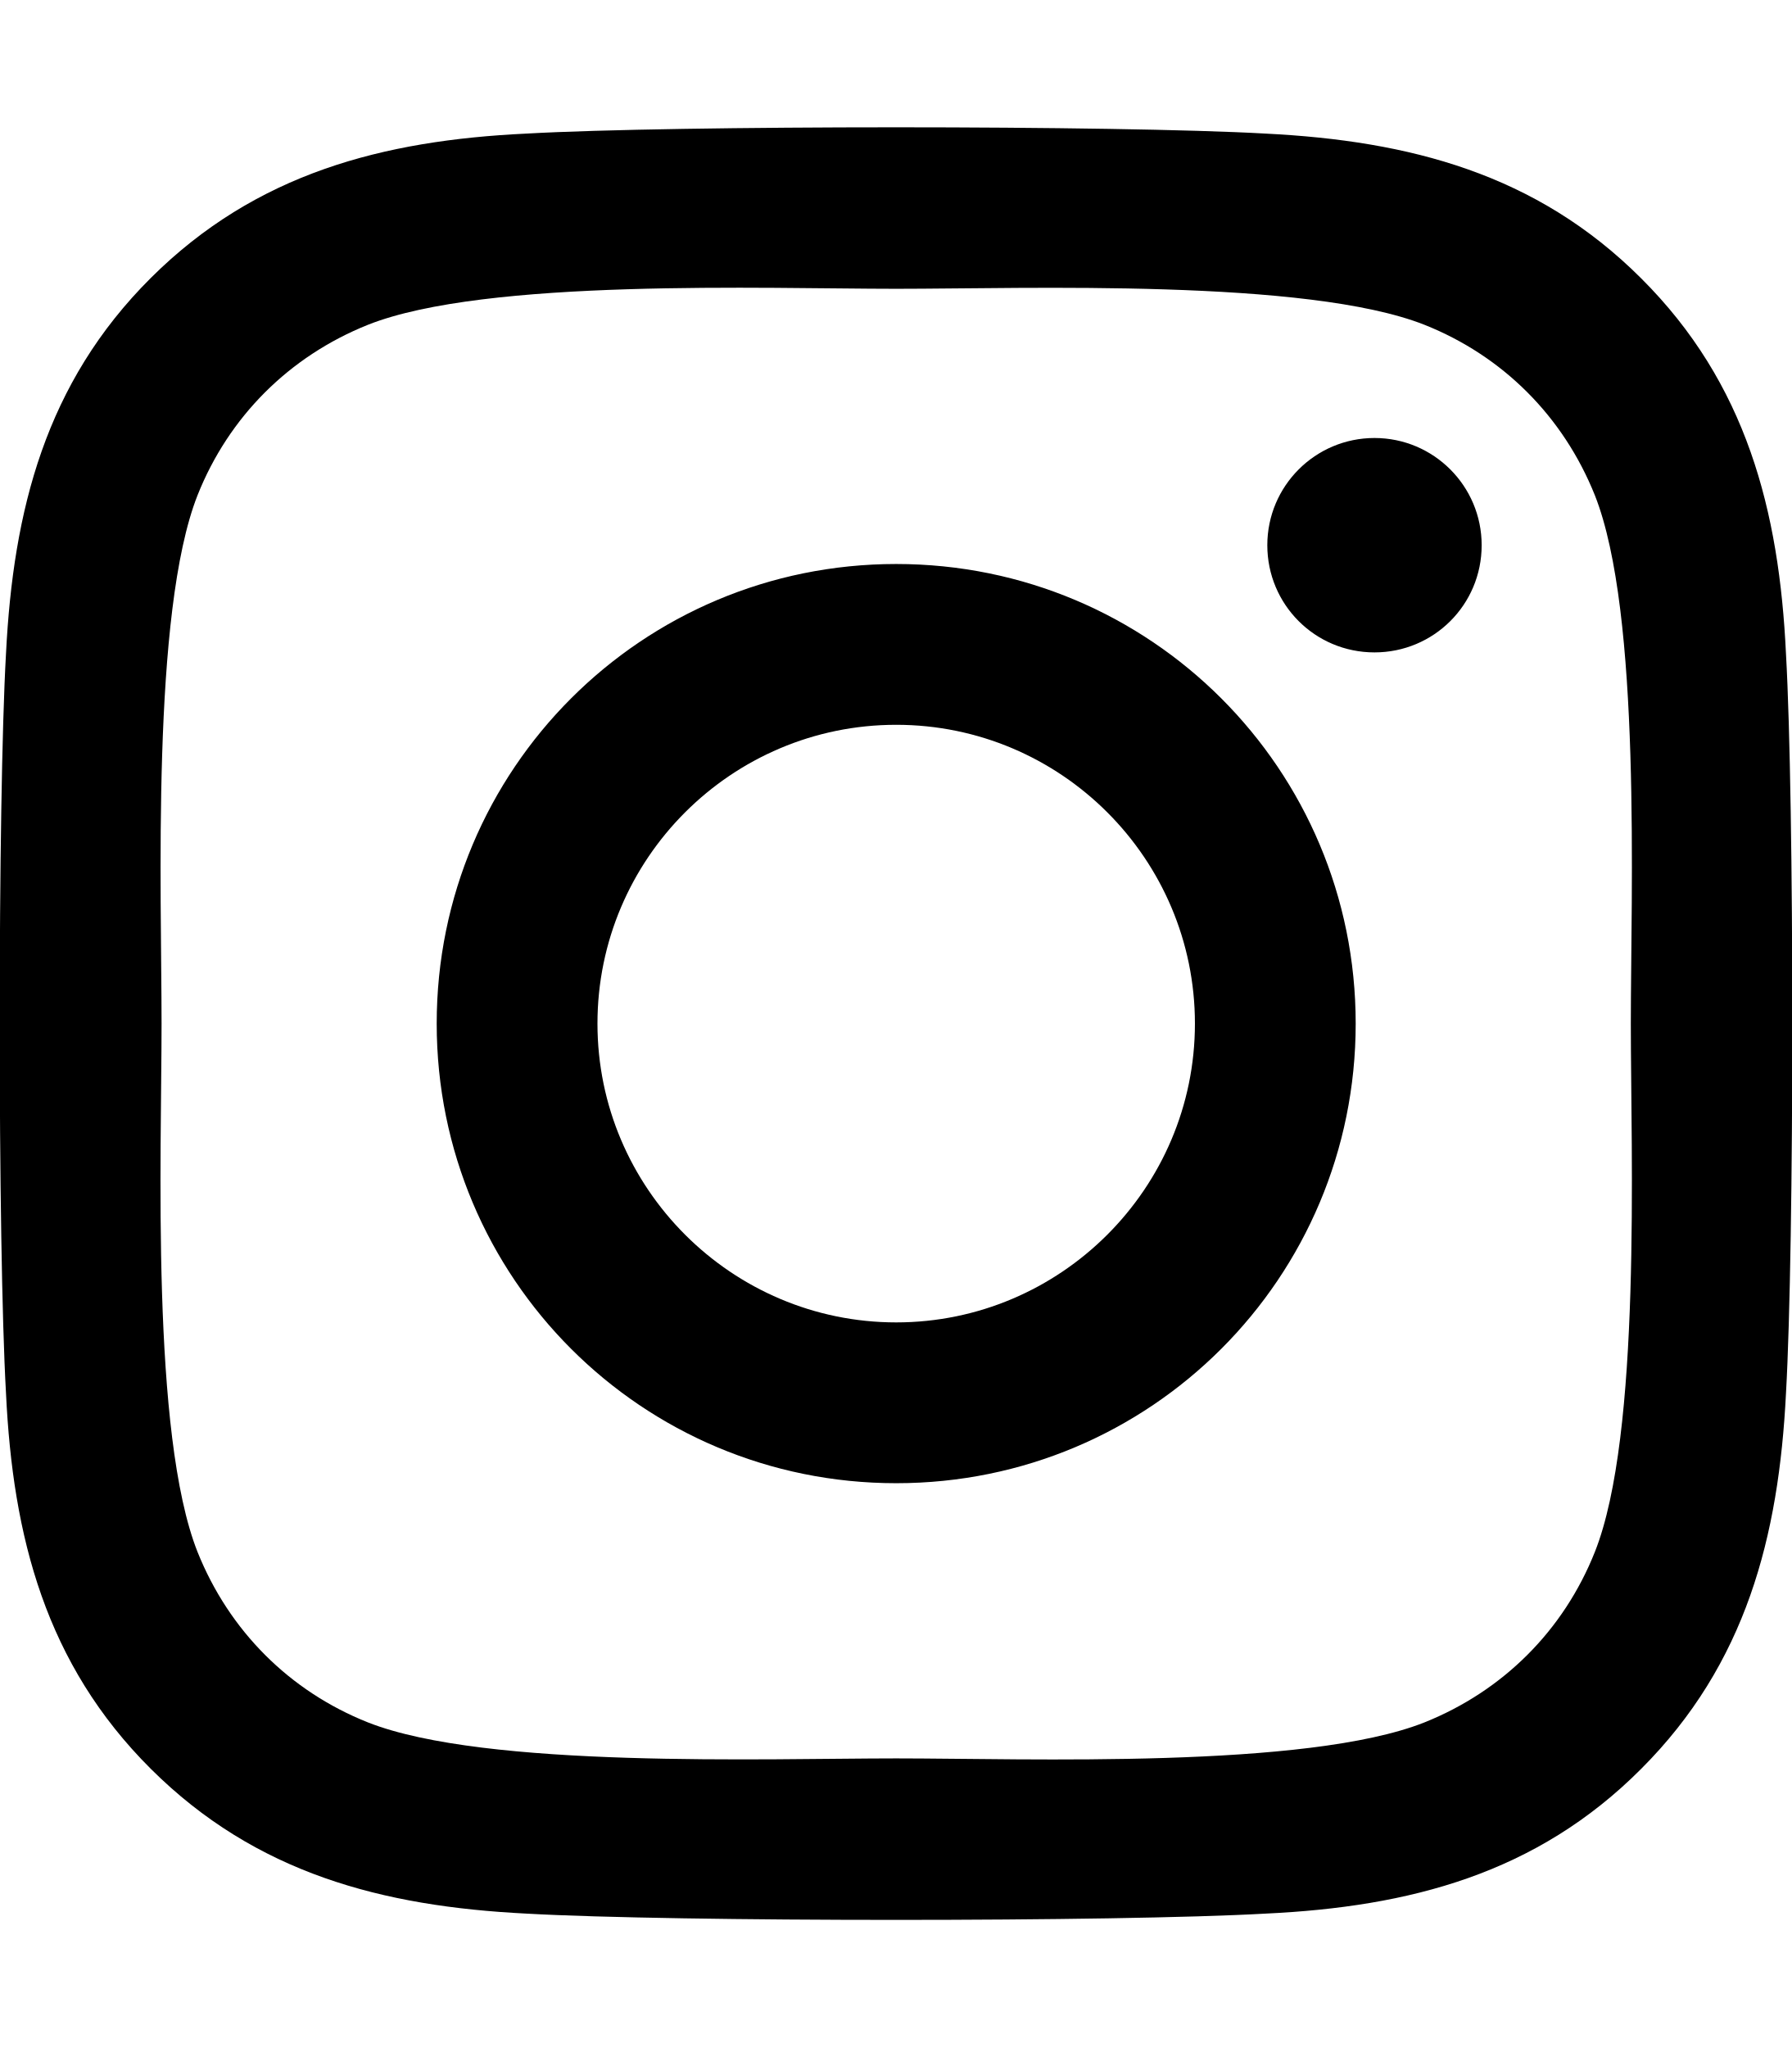
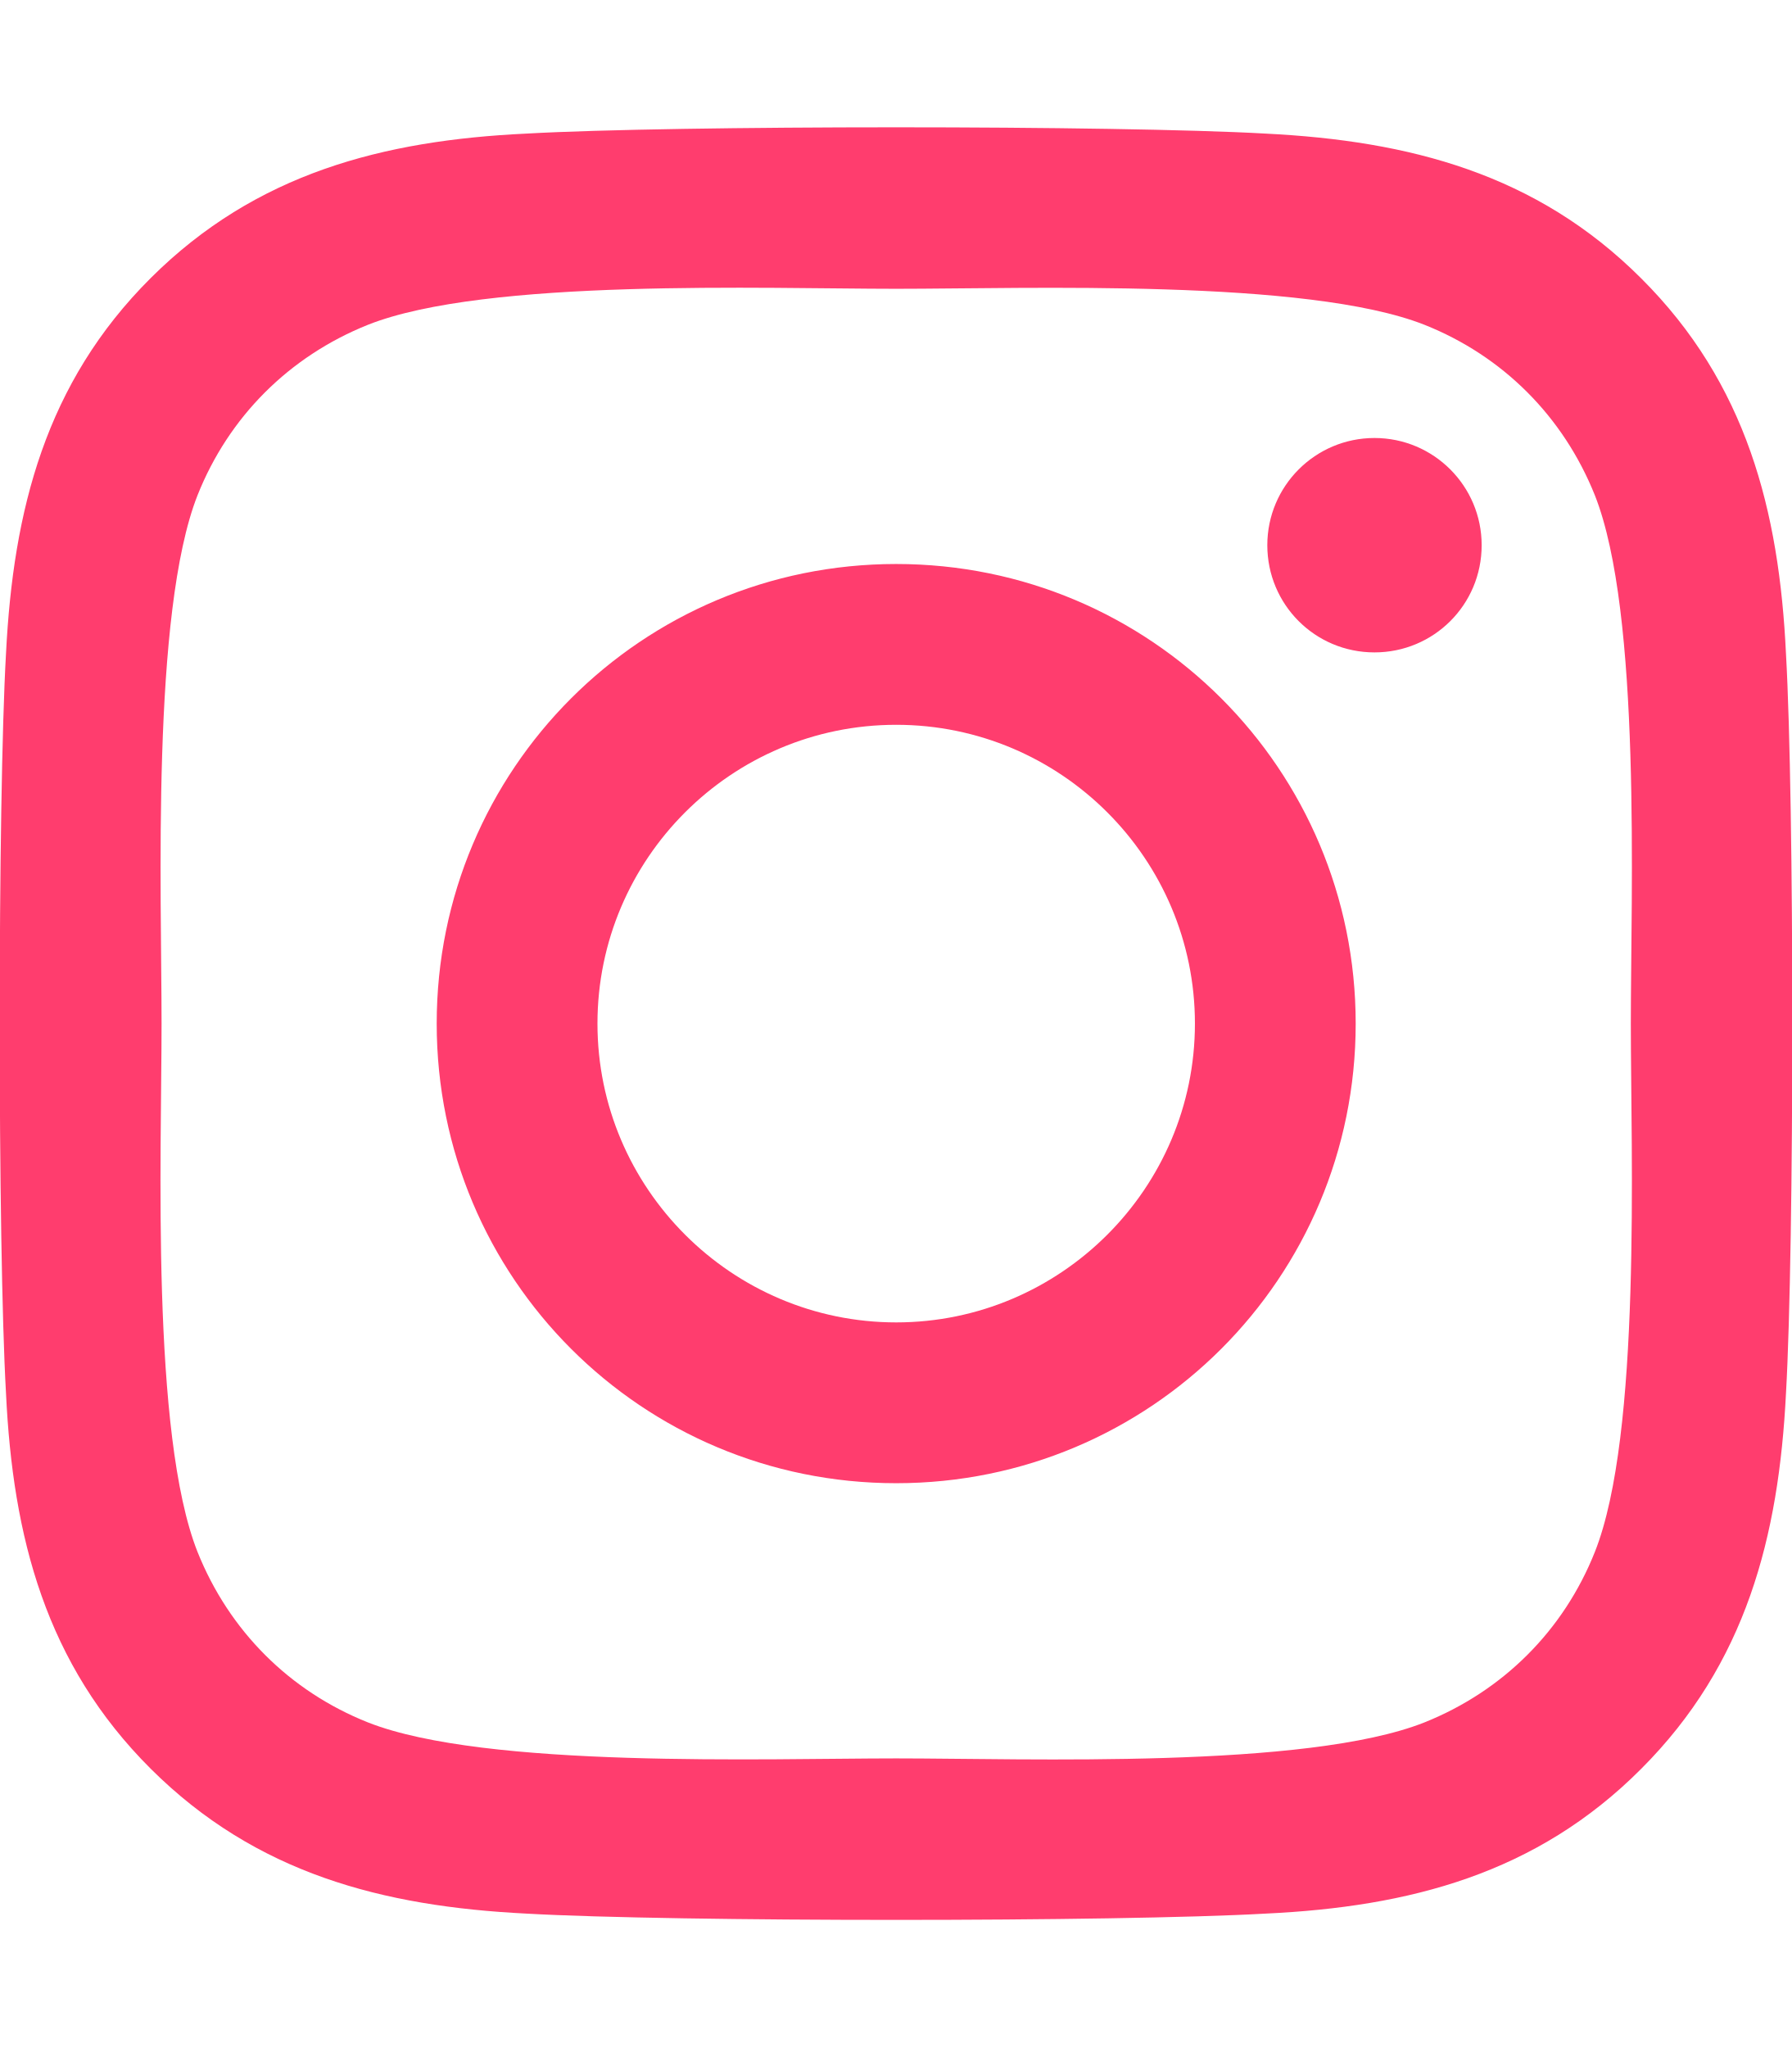
<svg xmlns="http://www.w3.org/2000/svg" aria-hidden="true" focusable="false" data-prefix="fab" data-icon="instagram" class="svg-inline--fa fa-instagram fa-w-14" role="img" viewBox="0 0 448 512">
-   <path fill="currentColor" d="M224.1 141c-63.6 0-114.9 51.3-114.9 114.9s51.3 114.9 114.9 114.9S339 319.5 339 255.9 287.7 141 224.1 141zm0 189.6c-41.1 0-74.7-33.5-74.7-74.7s33.5-74.7 74.7-74.7 74.7 33.5 74.7 74.7-33.6 74.7-74.7 74.7zm146.4-194.3c0 14.9-12 26.8-26.8 26.8-14.9 0-26.8-12-26.8-26.8s12-26.8 26.8-26.8 26.8 12 26.8 26.8zm76.1 27.2c-1.7-35.9-9.9-67.7-36.2-93.9-26.2-26.2-58-34.4-93.9-36.2-37-2.1-147.9-2.1-184.9 0-35.8 1.7-67.6 9.9-93.9 36.1s-34.4 58-36.2 93.9c-2.1 37-2.1 147.9 0 184.9 1.7 35.9 9.9 67.7 36.2 93.9s58 34.4 93.9 36.2c37 2.1 147.9 2.1 184.9 0 35.9-1.7 67.7-9.9 93.9-36.2 26.2-26.2 34.4-58 36.2-93.9 2.1-37 2.1-147.8 0-184.8zM398.8 388c-7.8 19.6-22.9 34.7-42.6 42.6-29.5 11.7-99.5 9-132.1 9s-102.7 2.6-132.1-9c-19.6-7.8-34.7-22.9-42.6-42.6-11.7-29.5-9-99.5-9-132.1s-2.6-102.7 9-132.1c7.8-19.6 22.9-34.7 42.6-42.6 29.5-11.7 99.5-9 132.1-9s102.7-2.6 132.1 9c19.6 7.8 34.7 22.9 42.6 42.6 11.7 29.5 9 99.5 9 132.1s2.7 102.7-9 132.1z" />
+   <path fill="#ff3d6e" d="M224.1 141c-63.6 0-114.9 51.3-114.9 114.9s51.3 114.9 114.9 114.9S339 319.5 339 255.9 287.7 141 224.1 141zm0 189.6c-41.1 0-74.7-33.5-74.7-74.7s33.5-74.7 74.7-74.7 74.7 33.5 74.7 74.7-33.6 74.7-74.7 74.7zm146.4-194.3c0 14.9-12 26.8-26.8 26.8-14.9 0-26.8-12-26.8-26.8s12-26.8 26.8-26.8 26.8 12 26.8 26.8zm76.1 27.2c-1.7-35.9-9.9-67.7-36.2-93.9-26.2-26.2-58-34.4-93.9-36.2-37-2.1-147.9-2.1-184.9 0-35.8 1.7-67.6 9.9-93.9 36.1s-34.4 58-36.2 93.9c-2.1 37-2.1 147.9 0 184.9 1.7 35.9 9.9 67.7 36.2 93.9s58 34.4 93.9 36.2c37 2.1 147.9 2.1 184.9 0 35.9-1.7 67.7-9.9 93.9-36.2 26.2-26.2 34.4-58 36.2-93.9 2.1-37 2.1-147.8 0-184.8zM398.8 388c-7.8 19.6-22.9 34.7-42.6 42.6-29.5 11.7-99.5 9-132.1 9s-102.7 2.6-132.1-9c-19.6-7.8-34.7-22.9-42.6-42.6-11.7-29.5-9-99.5-9-132.1s-2.6-102.7 9-132.1c7.8-19.6 22.9-34.7 42.6-42.6 29.5-11.7 99.5-9 132.1-9s102.7-2.6 132.1 9c19.6 7.8 34.7 22.9 42.6 42.6 11.7 29.5 9 99.5 9 132.1s2.7 102.7-9 132.1z" />
</svg>
